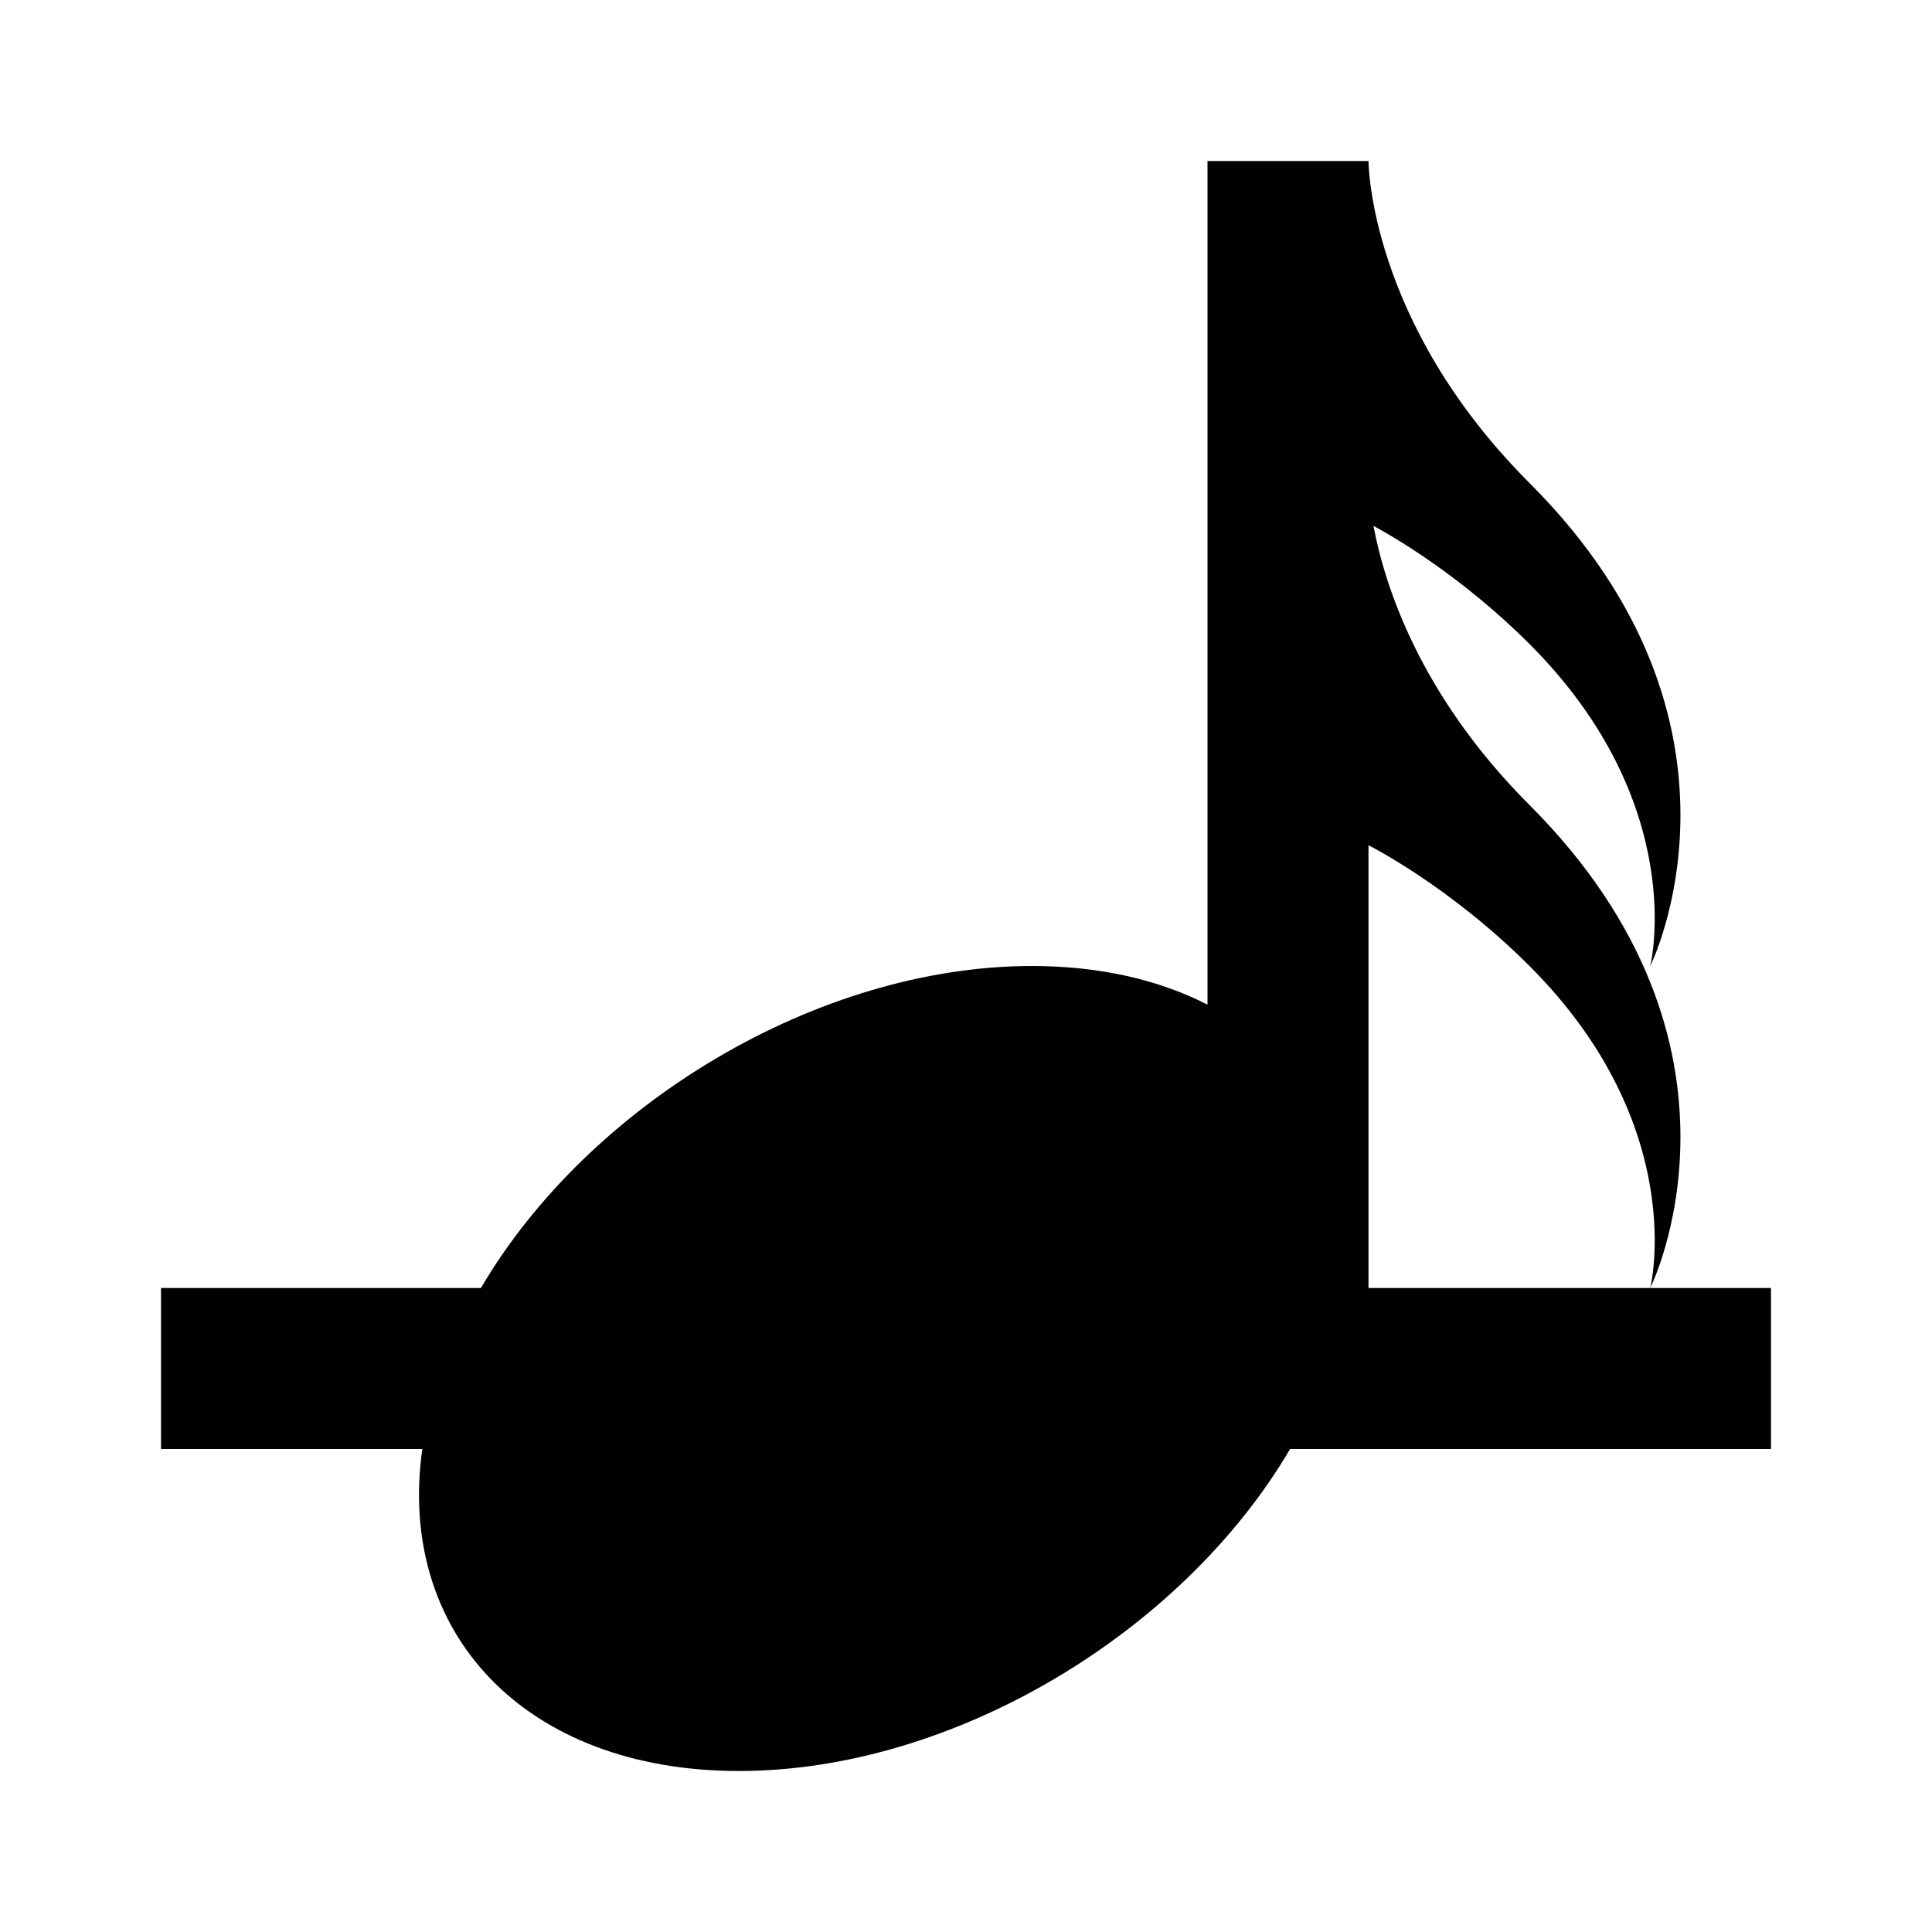
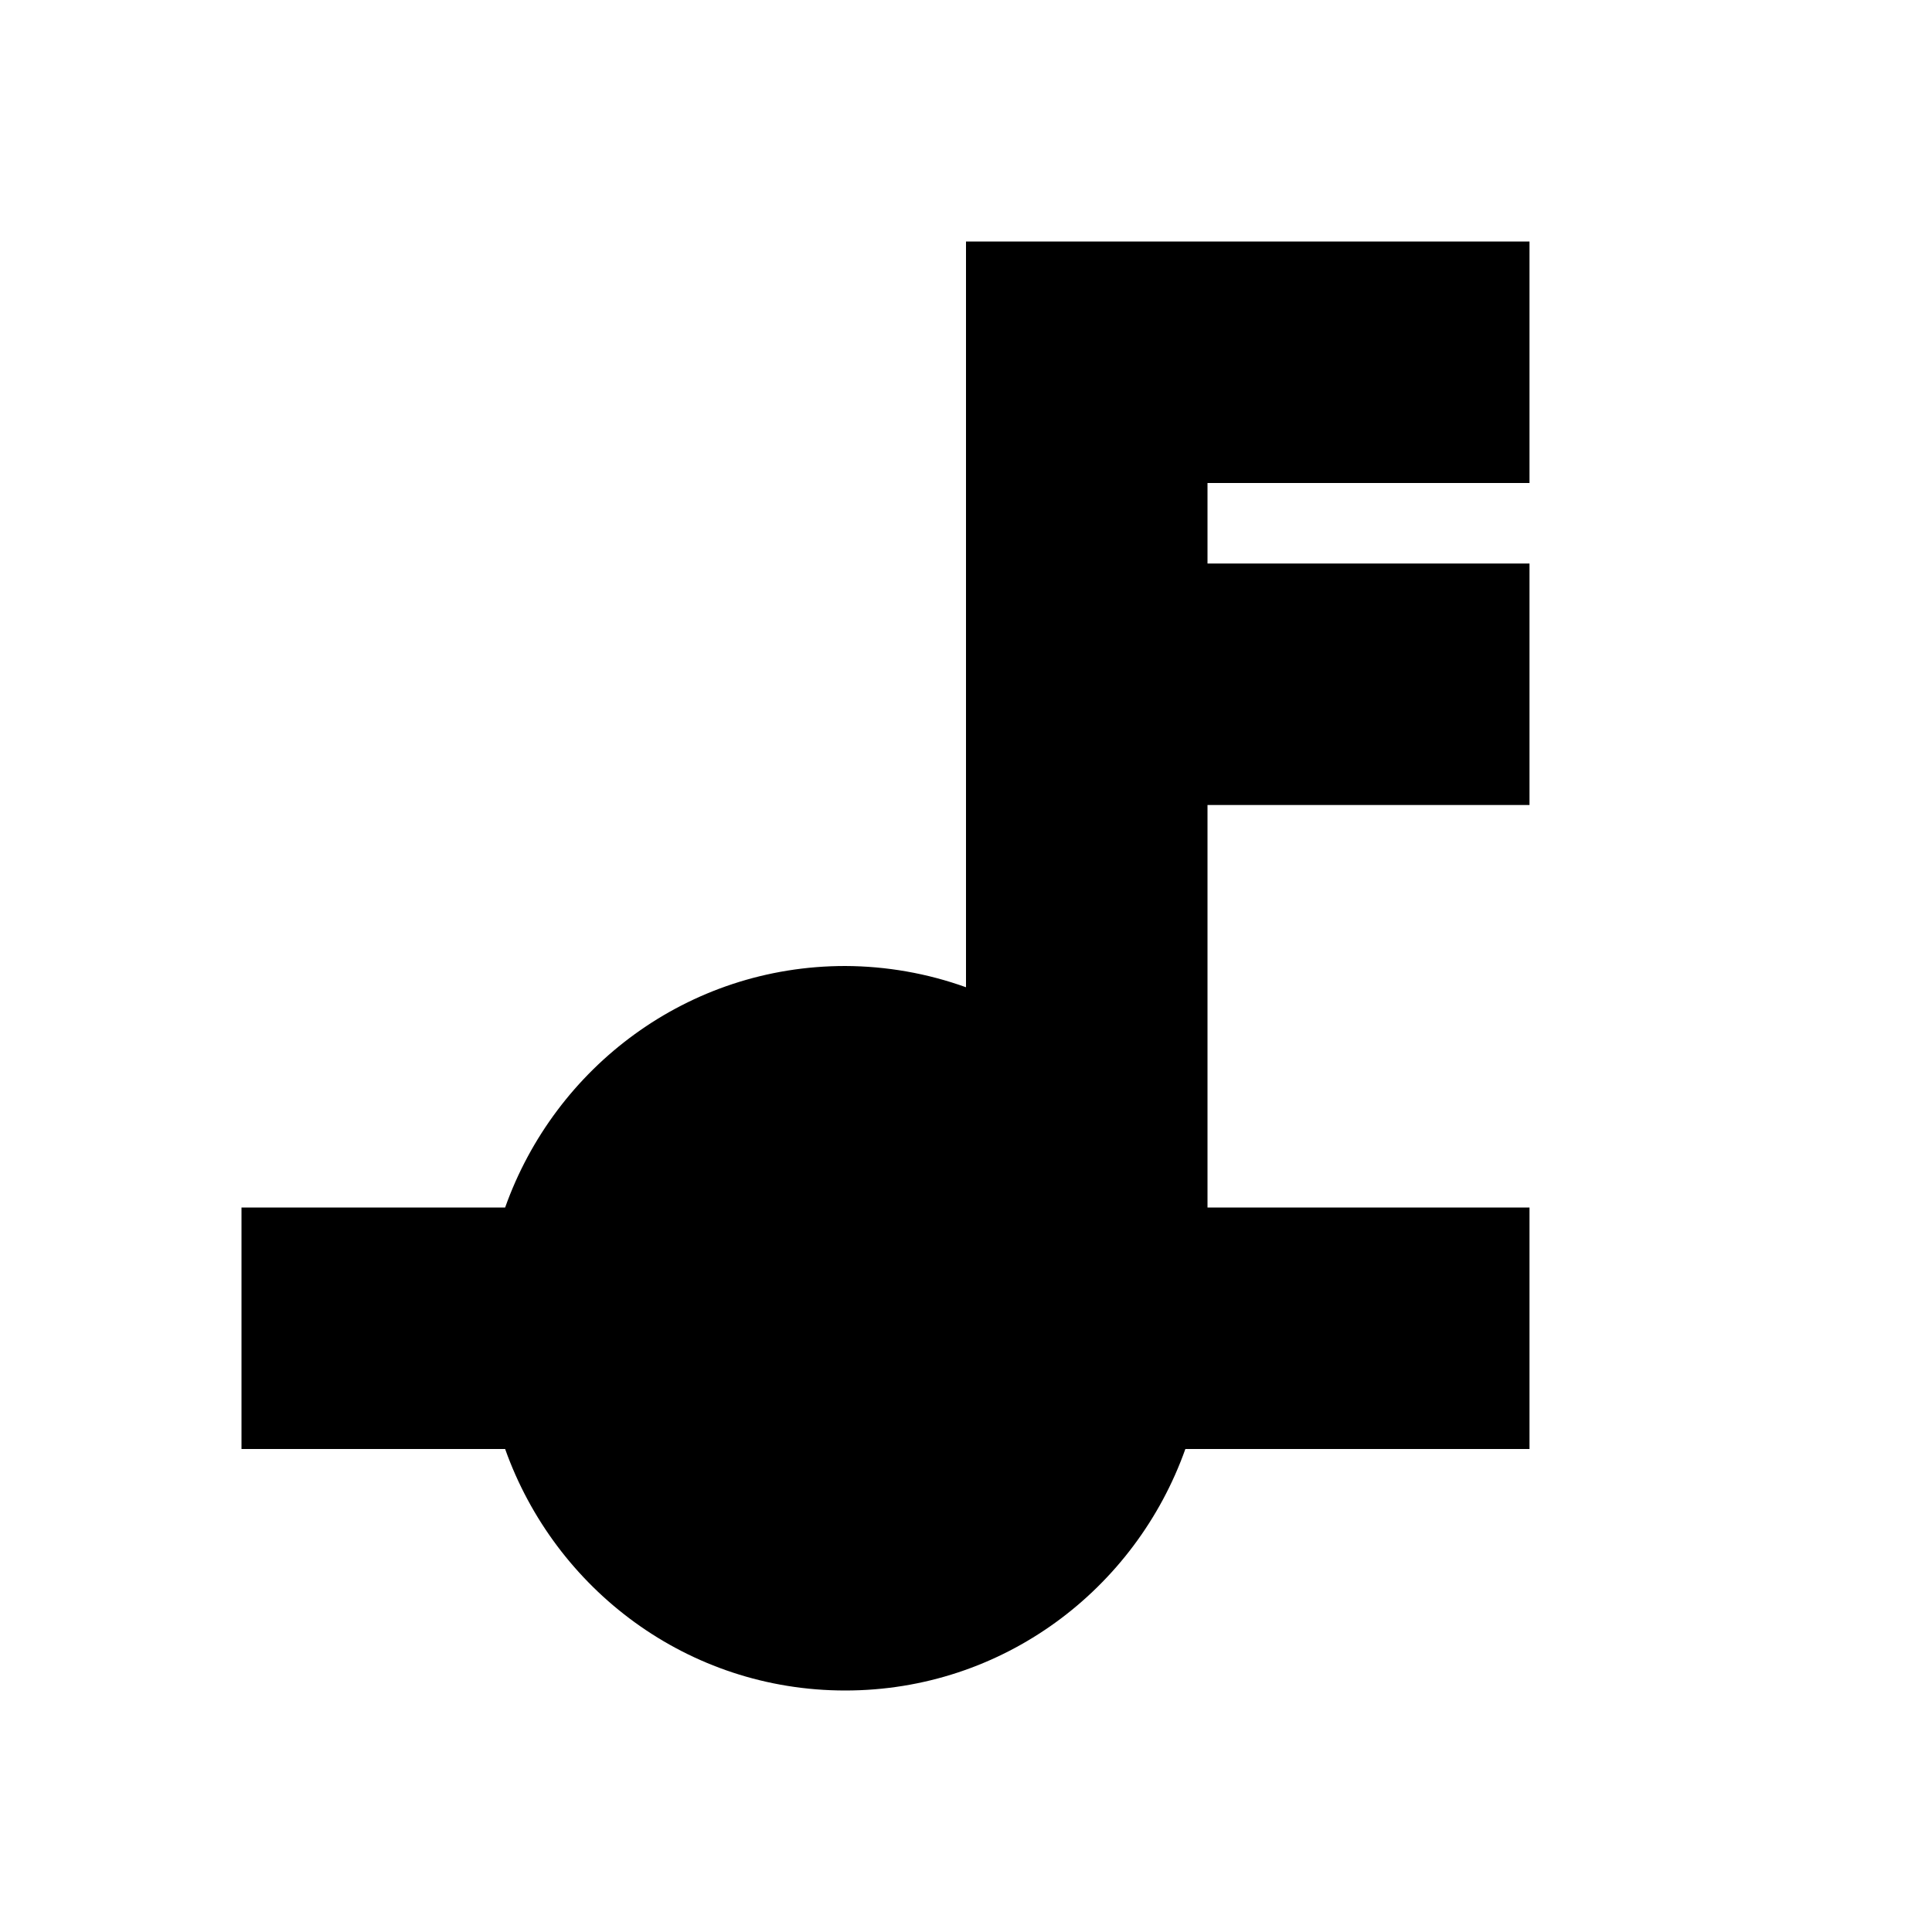
<svg xmlns="http://www.w3.org/2000/svg" version="1.1" baseProfile="full" width="24" height="24" viewBox="0 0 24.00 24.00" enable-background="new 0 0 24.00 24.00" xml:space="preserve">
-   <path fill="#000000" fill-opacity="0.996" stroke-width="0.2" stroke-linejoin="round" d="M 2,16L 5.974,16C 7.314,13.718 10.159,12 12.82,12C 13.662,12 14.398,12.172 15,12.48L 15,2L 17,2C 17,2 17,4 19,6C 22,9 20.5,12 20.5,12C 20.5,12 21,10 19,8C 18.148,7.148 17.296,6.659 17.062,6.533C 17.198,7.26 17.63,8.63 19,10C 22,13 20.5,16 20.5,16L 22,16L 22,18L 16.026,18C 14.686,20.282 11.841,22 9.18,22C 6.519,22 4.925,20.282 5.246,18L 2,18L 2,16 Z M 17,16L 20.5,16C 20.5,16 21,14 19,12C 18,11 17,10.5 17,10.5L 17,16 Z " />
+   <path fill="#000000" fill-opacity="1" stroke-width="1.333" stroke-linejoin="miter" d="M 12,3L 12,12.264C 11.519,12.091 11.011,12.002 10.5,12C 8.543,12 6.895,13.256 6.275,15L 3,15L 3,18L 6.275,18C 6.895,19.744 8.543,21 10.5,21C 12.457,21 14.105,19.744 14.725,18L 19,18L 19,15L 15,15L 15,10L 19,10L 19,7L 15,7L 15,6L 19,6L 19,3L 12,3 Z " />
</svg>
